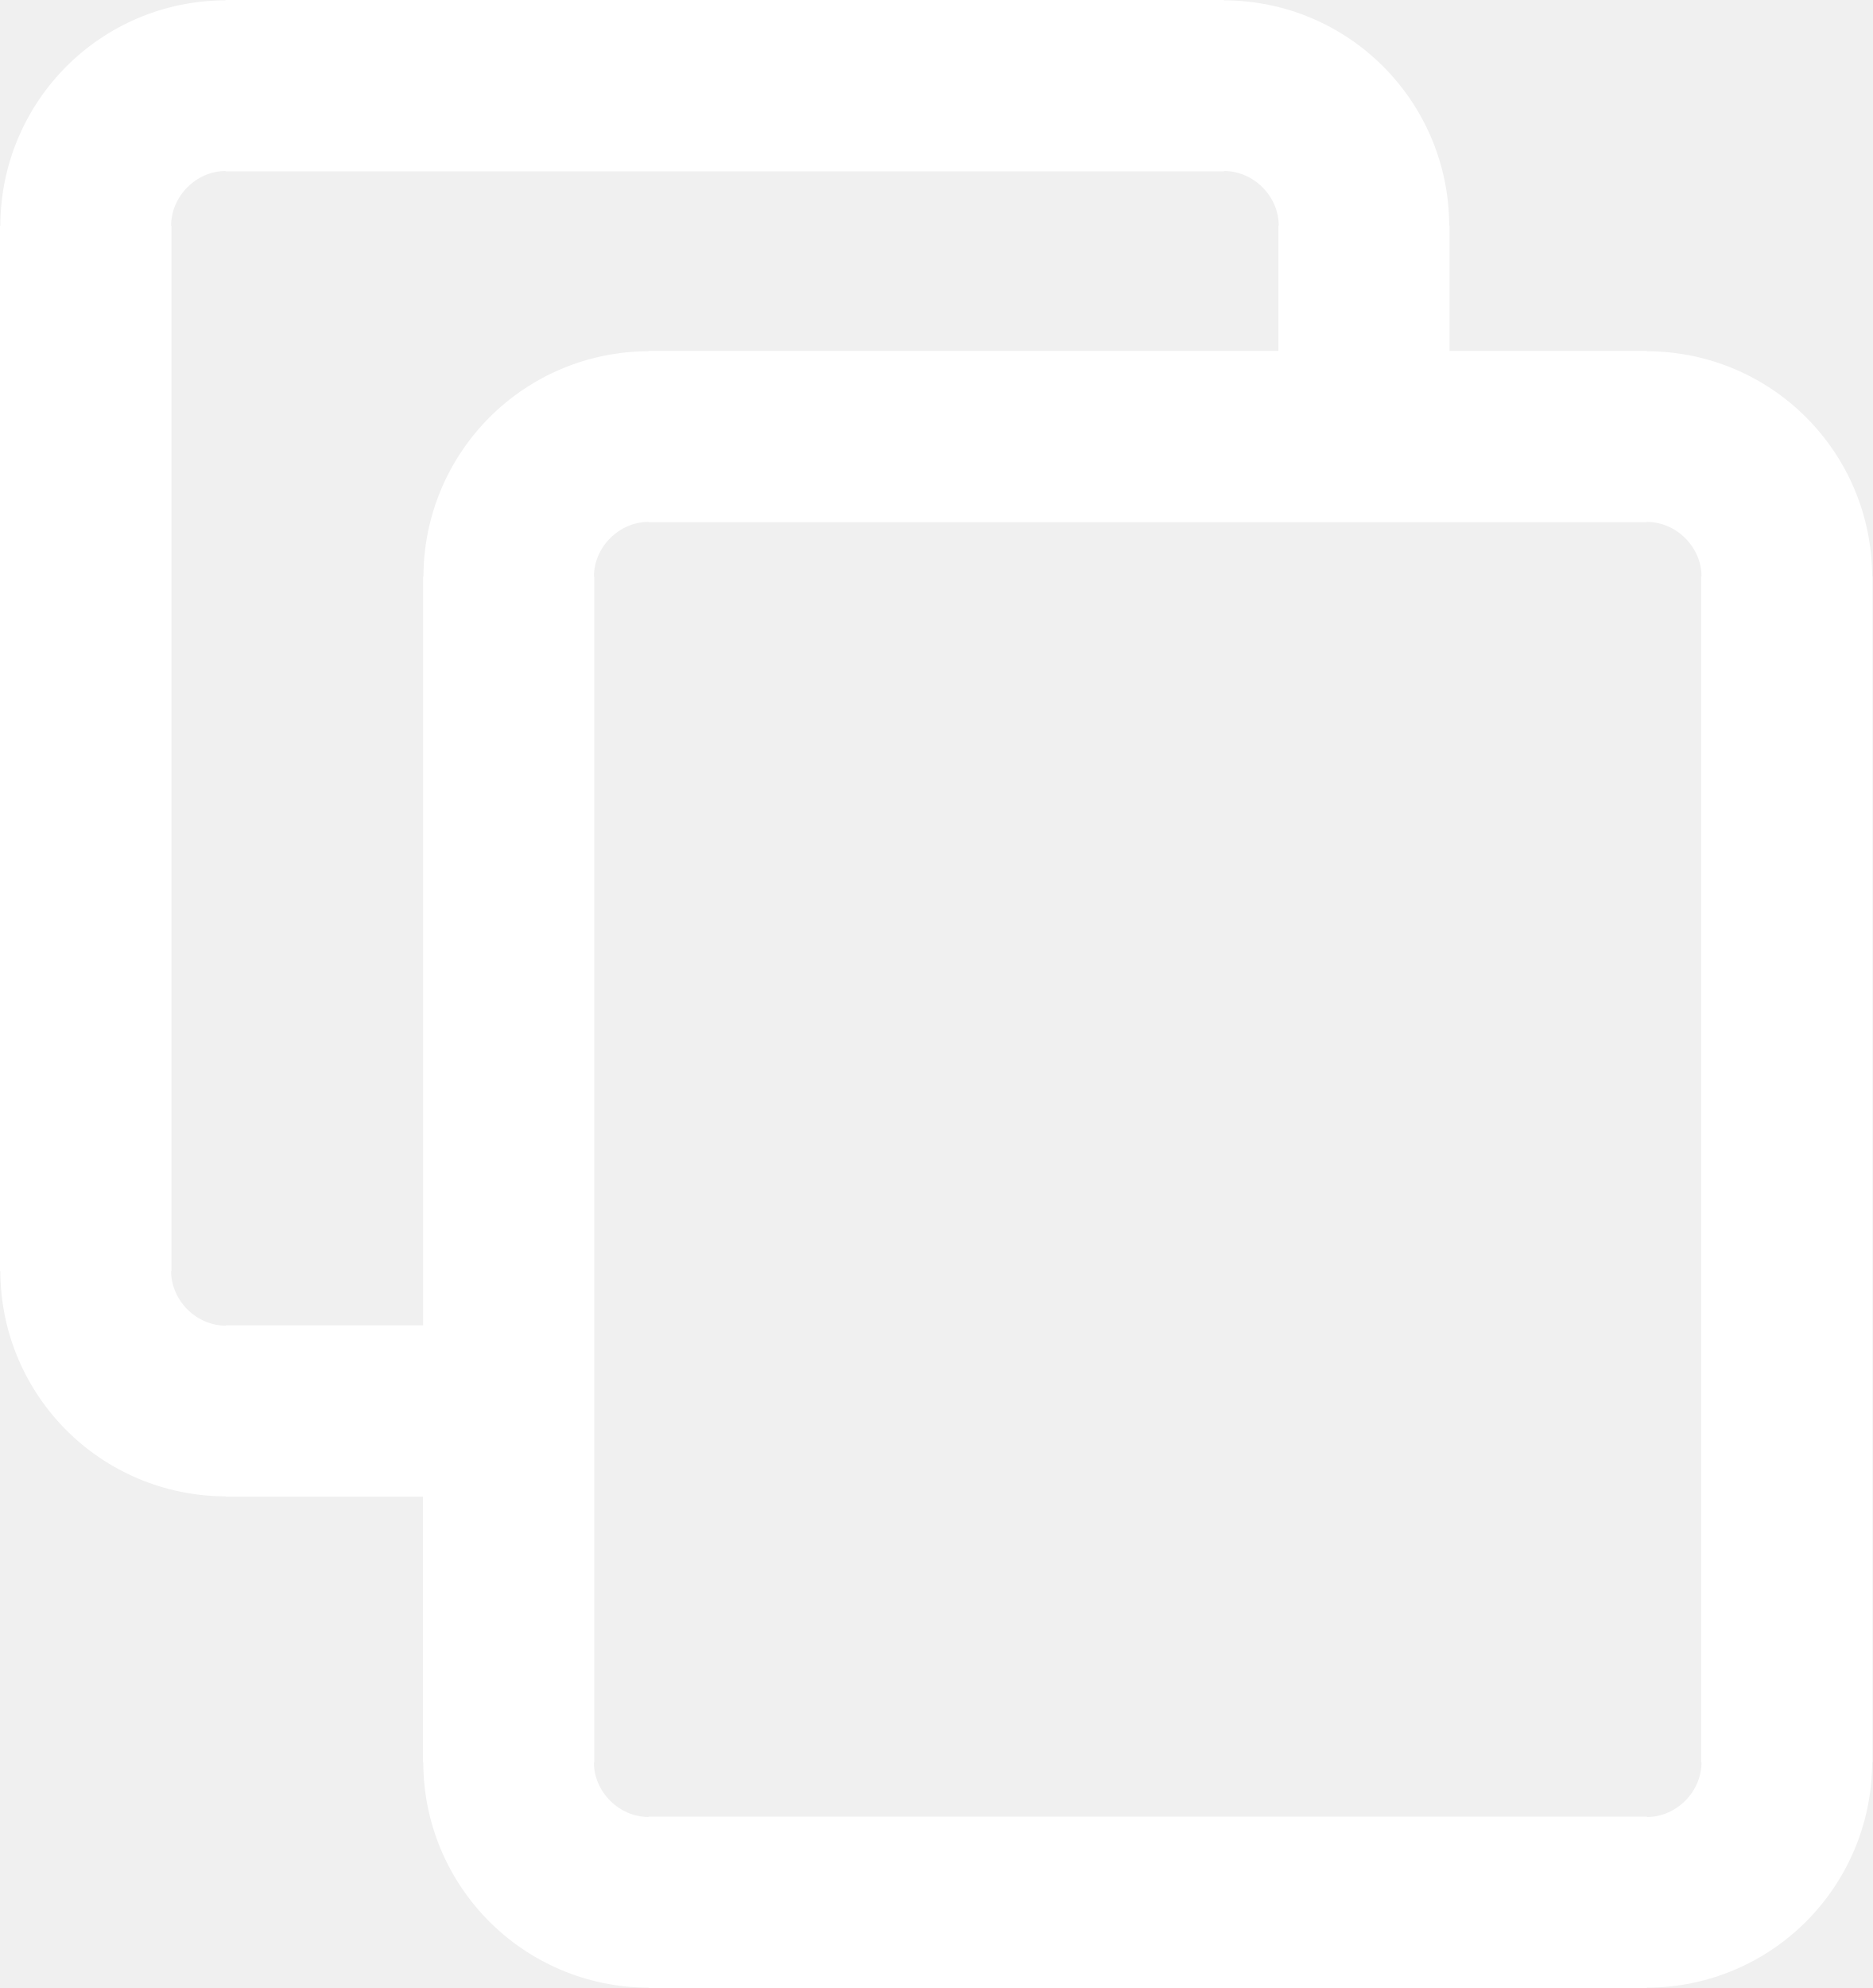
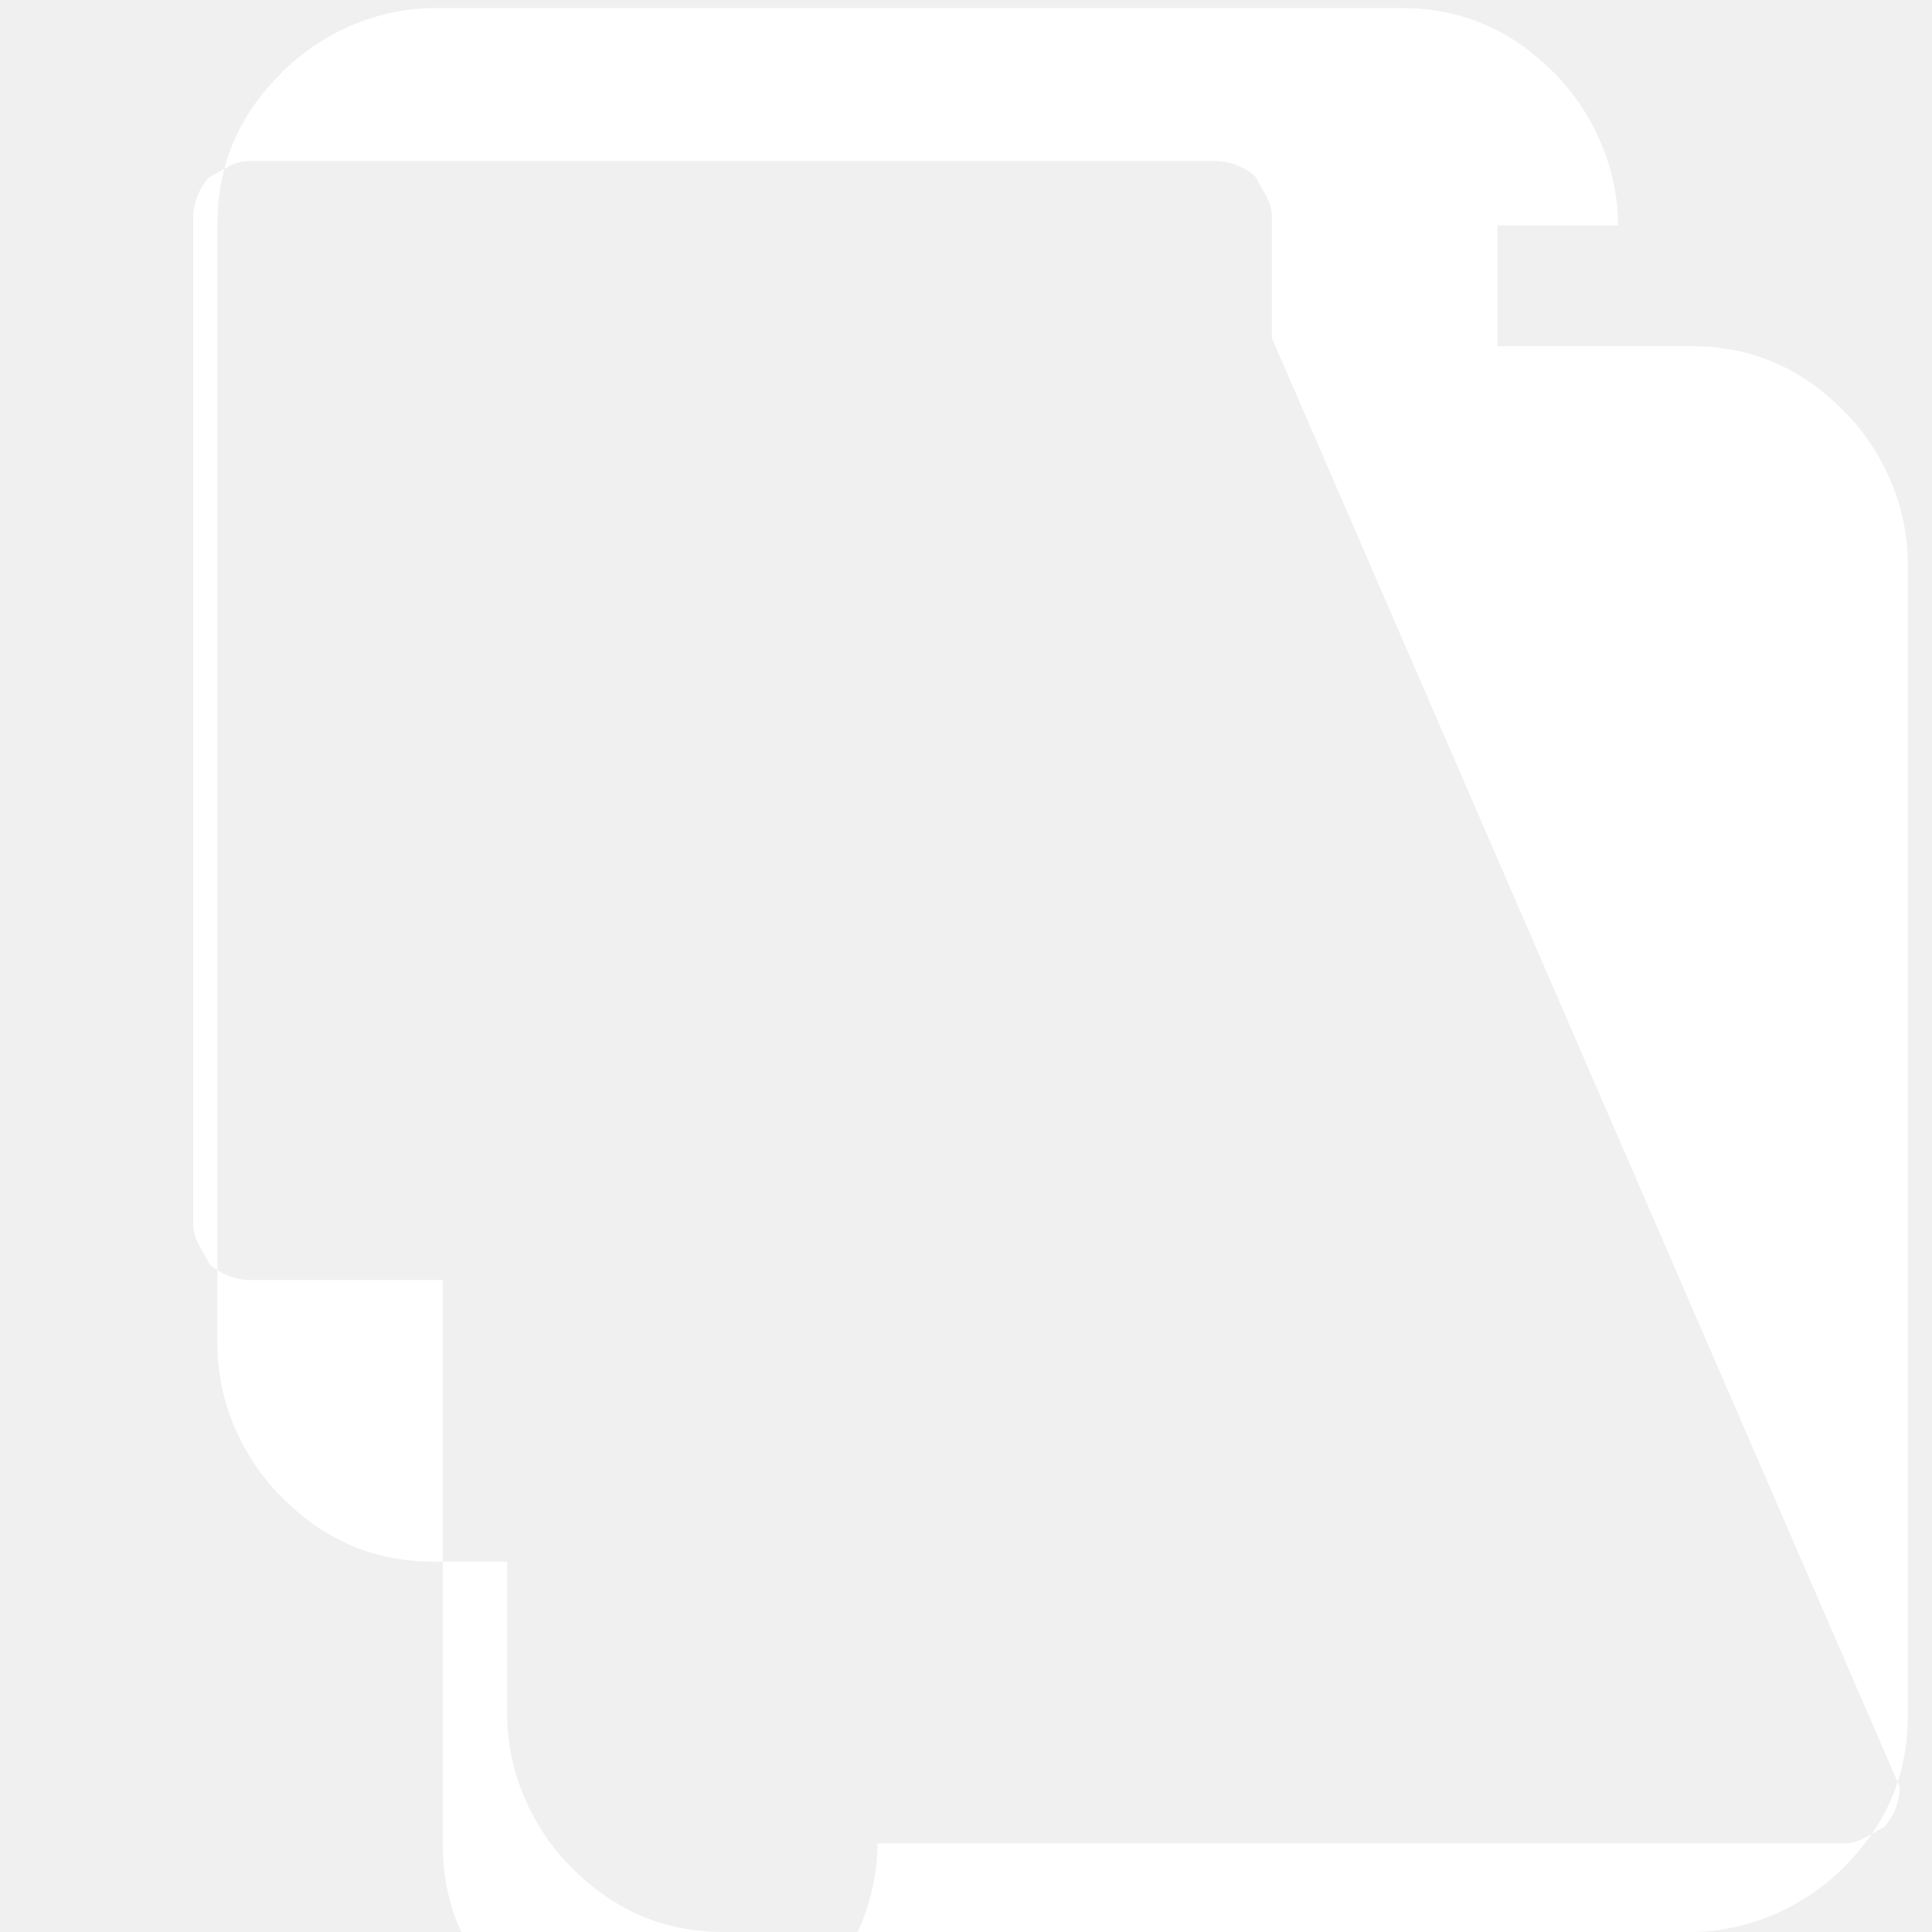
- <svg xmlns="http://www.w3.org/2000/svg" version="1.1" id="Layer_1" x="0px" y="0px" viewBox="0 0 115.77 122.88" style="enable-background:new 0 0 115.77 122.88" xml:space="preserve">
-   <style type="text/css">.st0{fill:#ffffff;fill-rule:evenodd;clip-rule:evenodd;}</style>
-   <g>
-     <path class="st0" d="M89.62,13.96v7.73h12.19h0.01v0.02c3.85,0.01,7.34,1.57,9.86,4.1c2.5,2.51,4.06,5.98,4.07,9.82h0.02v0.02 v73.27v0.01h-0.02c-0.01,3.84-1.57,7.33-4.1,9.86c-2.51,2.5-5.98,4.06-9.82,4.07v0.02h-0.02h-61.7H40.1v-0.02 c-3.84-0.01-7.34-1.57-9.86-4.1c-2.5-2.51-4.06-5.98-4.07-9.82h-0.02v-0.02V92.51H13.96h-0.01v-0.02c-3.84-0.01-7.34-1.57-9.86-4.1 c-2.5-2.51-4.06-5.98-4.07-9.82H0v-0.02V13.96v-0.01h0.02c0.01-3.85,1.58-7.34,4.1-9.86c2.51-2.5,5.98-4.06,9.82-4.07V0h0.02h61.7 h0.01v0.02c3.85,0.01,7.34,1.57,9.86,4.1c2.5,2.51,4.06,5.98,4.07,9.82h0.02V13.96L89.62,13.96z M79.04,21.69v-7.73v-0.02h0.02 c0-0.91-0.39-1.75-1.01-2.37c-0.61-0.61-1.46-1-2.37-1v0.02h-0.01h-61.7h-0.02v-0.02c-0.91,0-1.75,0.39-2.37,1.01 c-0.61,0.61-1,1.46-1,2.37h0.02v0.01v64.59v0.02h-0.02c0,0.91,0.39,1.75,1.01,2.37c0.61,0.61,1.46,1,2.37,1v-0.02h0.01h12.19V35.65 v-0.01h0.02c0.01-3.85,1.58-7.34,4.1-9.86c2.51-2.5,5.98-4.06,9.82-4.07v-0.02h0.02H79.04L79.04,21.69z M105.18,108.92V35.65v-0.02 h0.02c0-0.91-0.39-1.75-1.01-2.37c-0.61-0.61-1.46-1-2.37-1v0.02h-0.01h-61.7h-0.02v-0.02c-0.91,0-1.75,0.39-2.37,1.01 c-0.61,0.61-1,1.46-1,2.37h0.02v0.01v73.27v0.02h-0.02c0,0.91,0.39,1.75,1.01,2.37c0.61,0.61,1.46,1,2.37,1v-0.02h0.01h61.7h0.02 v0.02c0.91,0,1.75-0.39,2.37-1.01c0.61-0.61,1-1.46,1-2.37h-0.02V108.92L105.18,108.92z" />
-   </g>
+ <svg xmlns="http://www.w3.org/2000/svg" viewBox="0 0 24 24" fill="#ffffff">
+   <path fill-rule="evenodd" clip-rule="evenodd" d="M18.6 2.8v1.5h2.4h0v0c0.8 0 1.4 0.3 1.9 0.8 0.5 0.5 0.8 1.2 0.8 1.9h0v0v14.3v0h0c0 0.8-0.3 1.4-0.8 1.9-0.5 0.5-1.2 0.8-1.9 0.8h0v0h-12h0v0c-0.8 0-1.4-0.3-1.9-0.8-0.5-0.5-0.8-1.2-0.8-1.9h0v0v-1.9H5.4h0v0c-0.8 0-1.4-0.3-1.9-0.8-0.5-0.5-0.8-1.2-0.8-1.9h0v0V2.8h0c0-0.8 0.3-1.4 0.8-1.9 0.5-0.5 1.2-0.8 1.9-0.8h0v0h12h0v0c0.8 0 1.4 0.3 1.9 0.8 0.5 0.5 0.8 1.2 0.8 1.9h0v0h0v0zM15.8 4.2v-1.5h0c0-0.2-0.1-0.3-0.2-0.5-0.1-0.1-0.3-0.2-0.5-0.2v0h0h-12h0v0c-0.2 0-0.3 0.1-0.5 0.2-0.1 0.1-0.2 0.3-0.2 0.5h0v0v12.5v0h0c0 0.2 0.1 0.3 0.2 0.5 0.1 0.1 0.3 0.2 0.5 0.2v0h0h2.4v7h0c0 0.8 0.3 1.4 0.8 1.9 0.5 0.5 1.2 0.8 1.9 0.8h0v0h0h0v0c0.8 0 1.4-0.3 1.9-0.8 0.5-0.5 0.8-1.2 0.8-1.9h0v-0h0h12h0v0c0.2 0 0.3-0.1 0.5-0.2 0.1-0.1 0.2-0.3 0.2-0.5v0h0h0h0h-0v0h0v0z" />
</svg>
